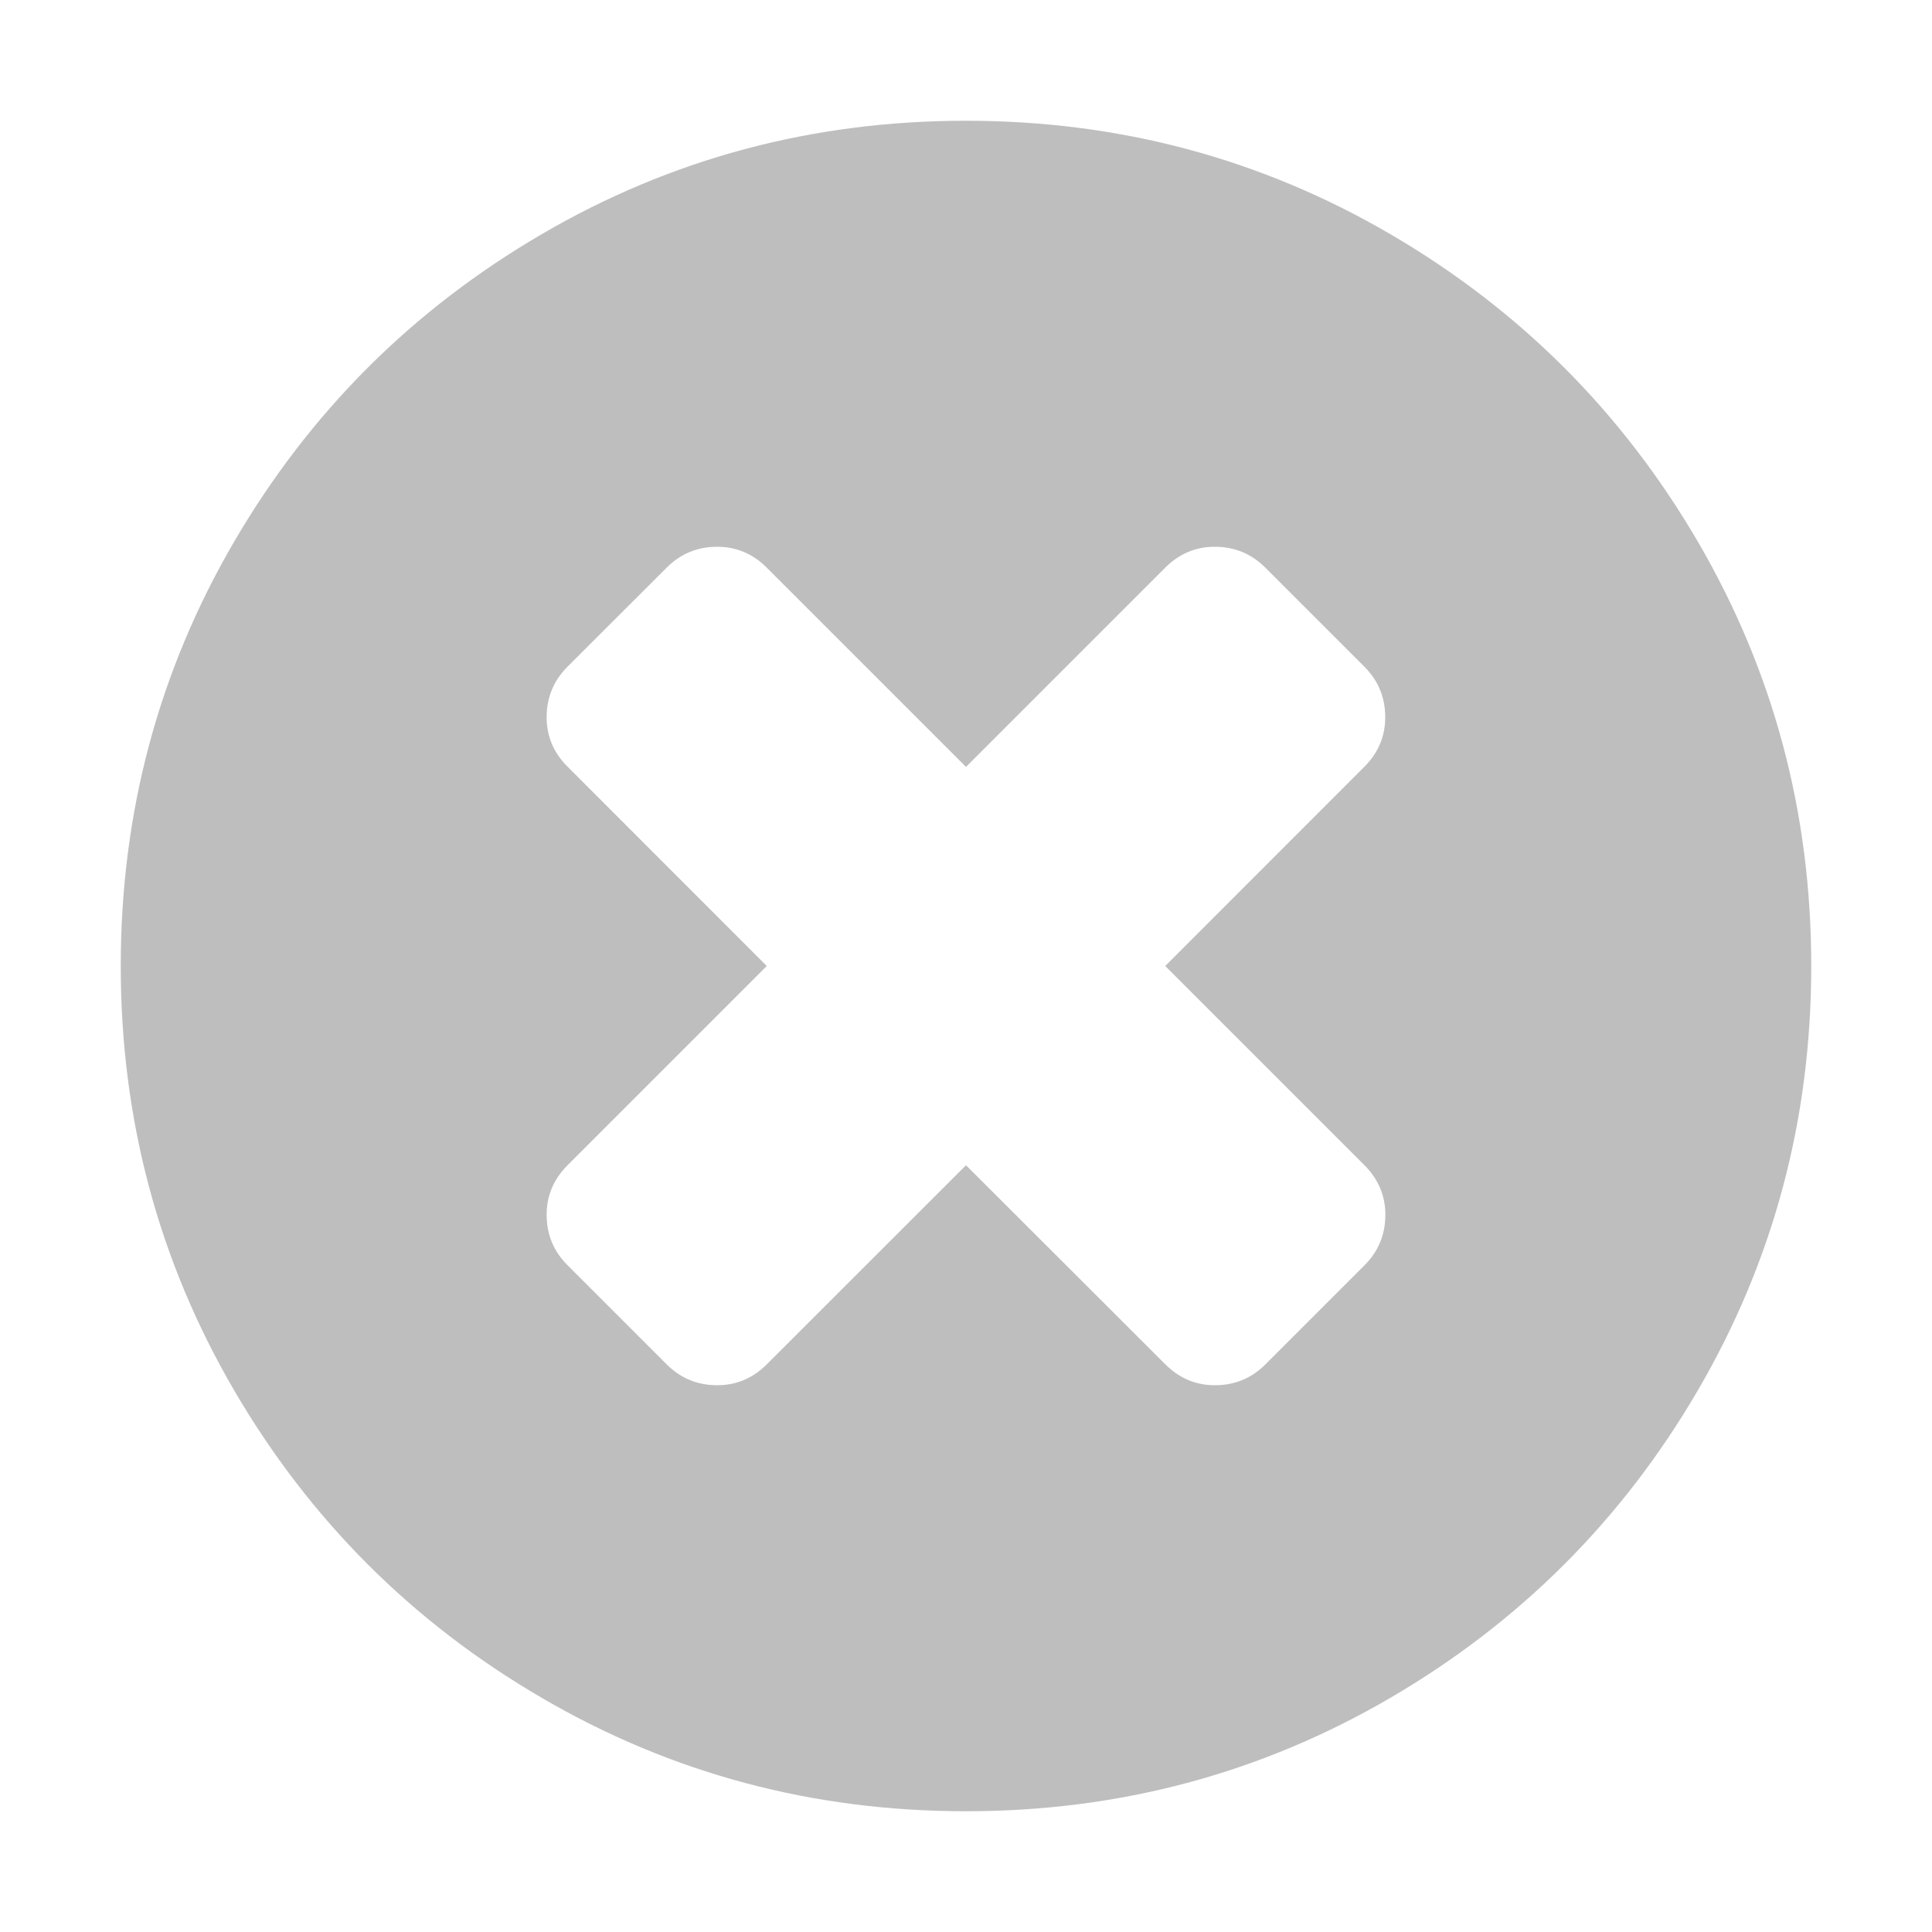
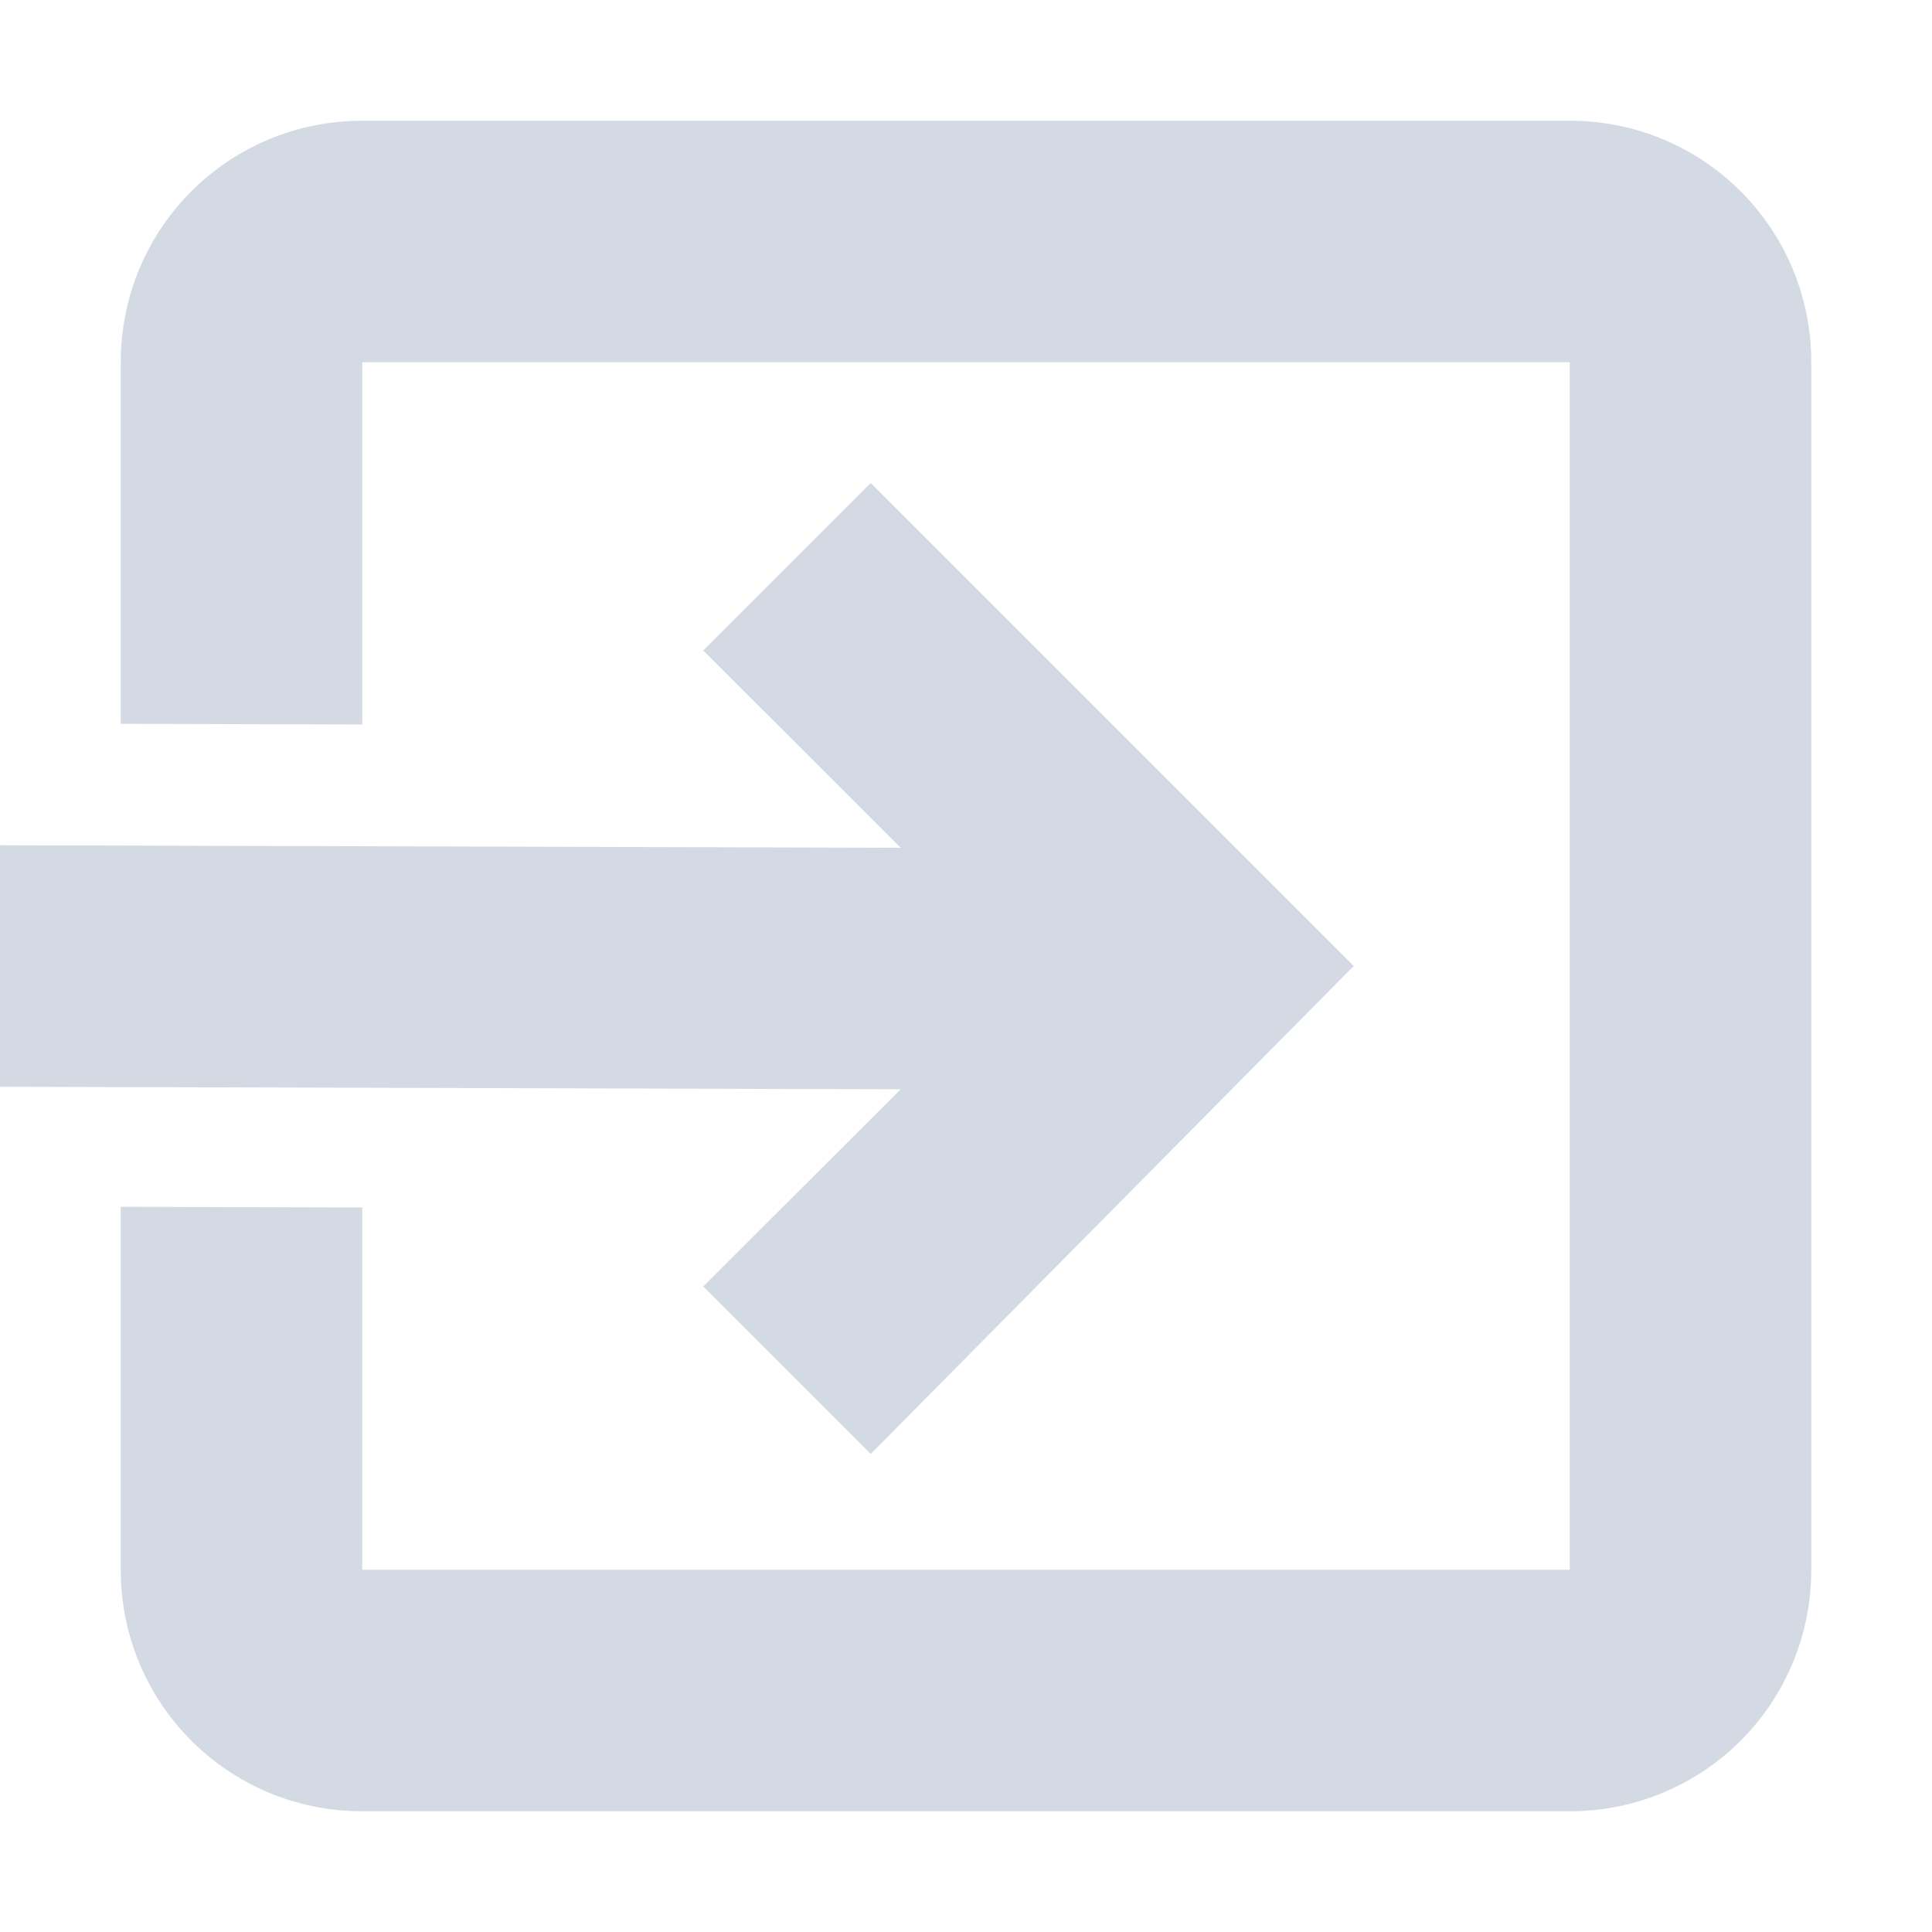
- <svg xmlns="http://www.w3.org/2000/svg" viewBox="0 0 16 16" id="svg3255" version="1.1">
-   <defs id="defs3051">
+ <svg xmlns="http://www.w3.org/2000/svg" width="16" height="16" viewBox="0 0 16 16">
+   <defs>
    <style type="text/css" id="current-color-scheme">
-       .ColorScheme-Text {
-         color:#bebebe;
-       }
-       </style>
+    .ColorScheme-Text { color:#d3dae3; } .ColorScheme-Highlight { color:#5294e2; }
+   </style>
  </defs>
-   <path style="color:#bebebe;fill:currentColor;fill-opacity:1;stroke:none" class="ColorScheme-Text" d="M 14.061,4.486 C 13.435,3.414 12.586,2.565 11.514,1.939 10.441,1.313 9.27,1 8,1 6.73,1 5.559,1.313 4.487,1.939 3.414,2.565 2.565,3.414 1.939,4.486 1.313,5.559 1,6.73 1,8 c 0,1.27 0.313,2.441 0.939,3.514 0.626,1.072 1.475,1.922 2.548,2.547 C 5.559,14.687 6.73,15 8,15 c 1.27,0 2.441,-0.313 3.514,-0.939 1.072,-0.626 1.922,-1.475 2.547,-2.547 C 14.687,10.441 15,9.27 15,8 15,6.73 14.687,5.559 14.061,4.486 l 0,0 z M 11.3,9.65 c 0.115,0.115 0.173,0.252 0.173,0.41 0,0.164 -0.058,0.304 -0.173,0.419 l -0.82,0.82 c -0.115,0.115 -0.255,0.173 -0.419,0.173 -0.158,0 -0.295,-0.058 -0.41,-0.173 L 8,9.65 6.35,11.299 c -0.115,0.115 -0.252,0.173 -0.41,0.173 -0.164,0 -0.304,-0.058 -0.419,-0.173 L 4.701,10.479 C 4.585,10.364 4.527,10.224 4.527,10.06 c 0,-0.158 0.058,-0.295 0.173,-0.41 L 6.35,8 4.701,6.35 C 4.585,6.235 4.527,6.098 4.527,5.94 c 0,-0.164 0.058,-0.304 0.173,-0.419 L 5.521,4.701 c 0.115,-0.115 0.255,-0.173 0.419,-0.173 0.158,0 0.295,0.058 0.41,0.173 l 1.65,1.65 1.65,-1.65 c 0.115,-0.115 0.252,-0.173 0.41,-0.173 0.164,0 0.304,0.058 0.419,0.173 l 0.82,0.82 c 0.115,0.115 0.173,0.255 0.173,0.419 0,0.158 -0.058,0.295 -0.173,0.41 L 9.65,8 11.3,9.65 l 0,0 z" id="path3259" />
+   <path style="fill:currentColor;opacity:1" class="ColorScheme-Text" d="M 3 1 C 1.892 1 1 1.892 1 3 L 1 5.994 L 3 6 L 3 3 L 13 3 L 13 13 L 3 13 L 3 10 L 1 9.994 L 1 13 C 1 14.108 1.892 15 3 15 L 13 15 C 14.108 15 15 14.108 15 13 L 15 3 C 15 1.892 14.108 1 13 1 L 3 1 z M 7.211 4 L 5.824 5.387 L 7.459 7.021 L -0.002 7 L -0.002 9 L 7.459 9.021 L 5.824 10.654 L 7.211 12.041 L 11.211 8 L 7.211 4 z" />
</svg>
